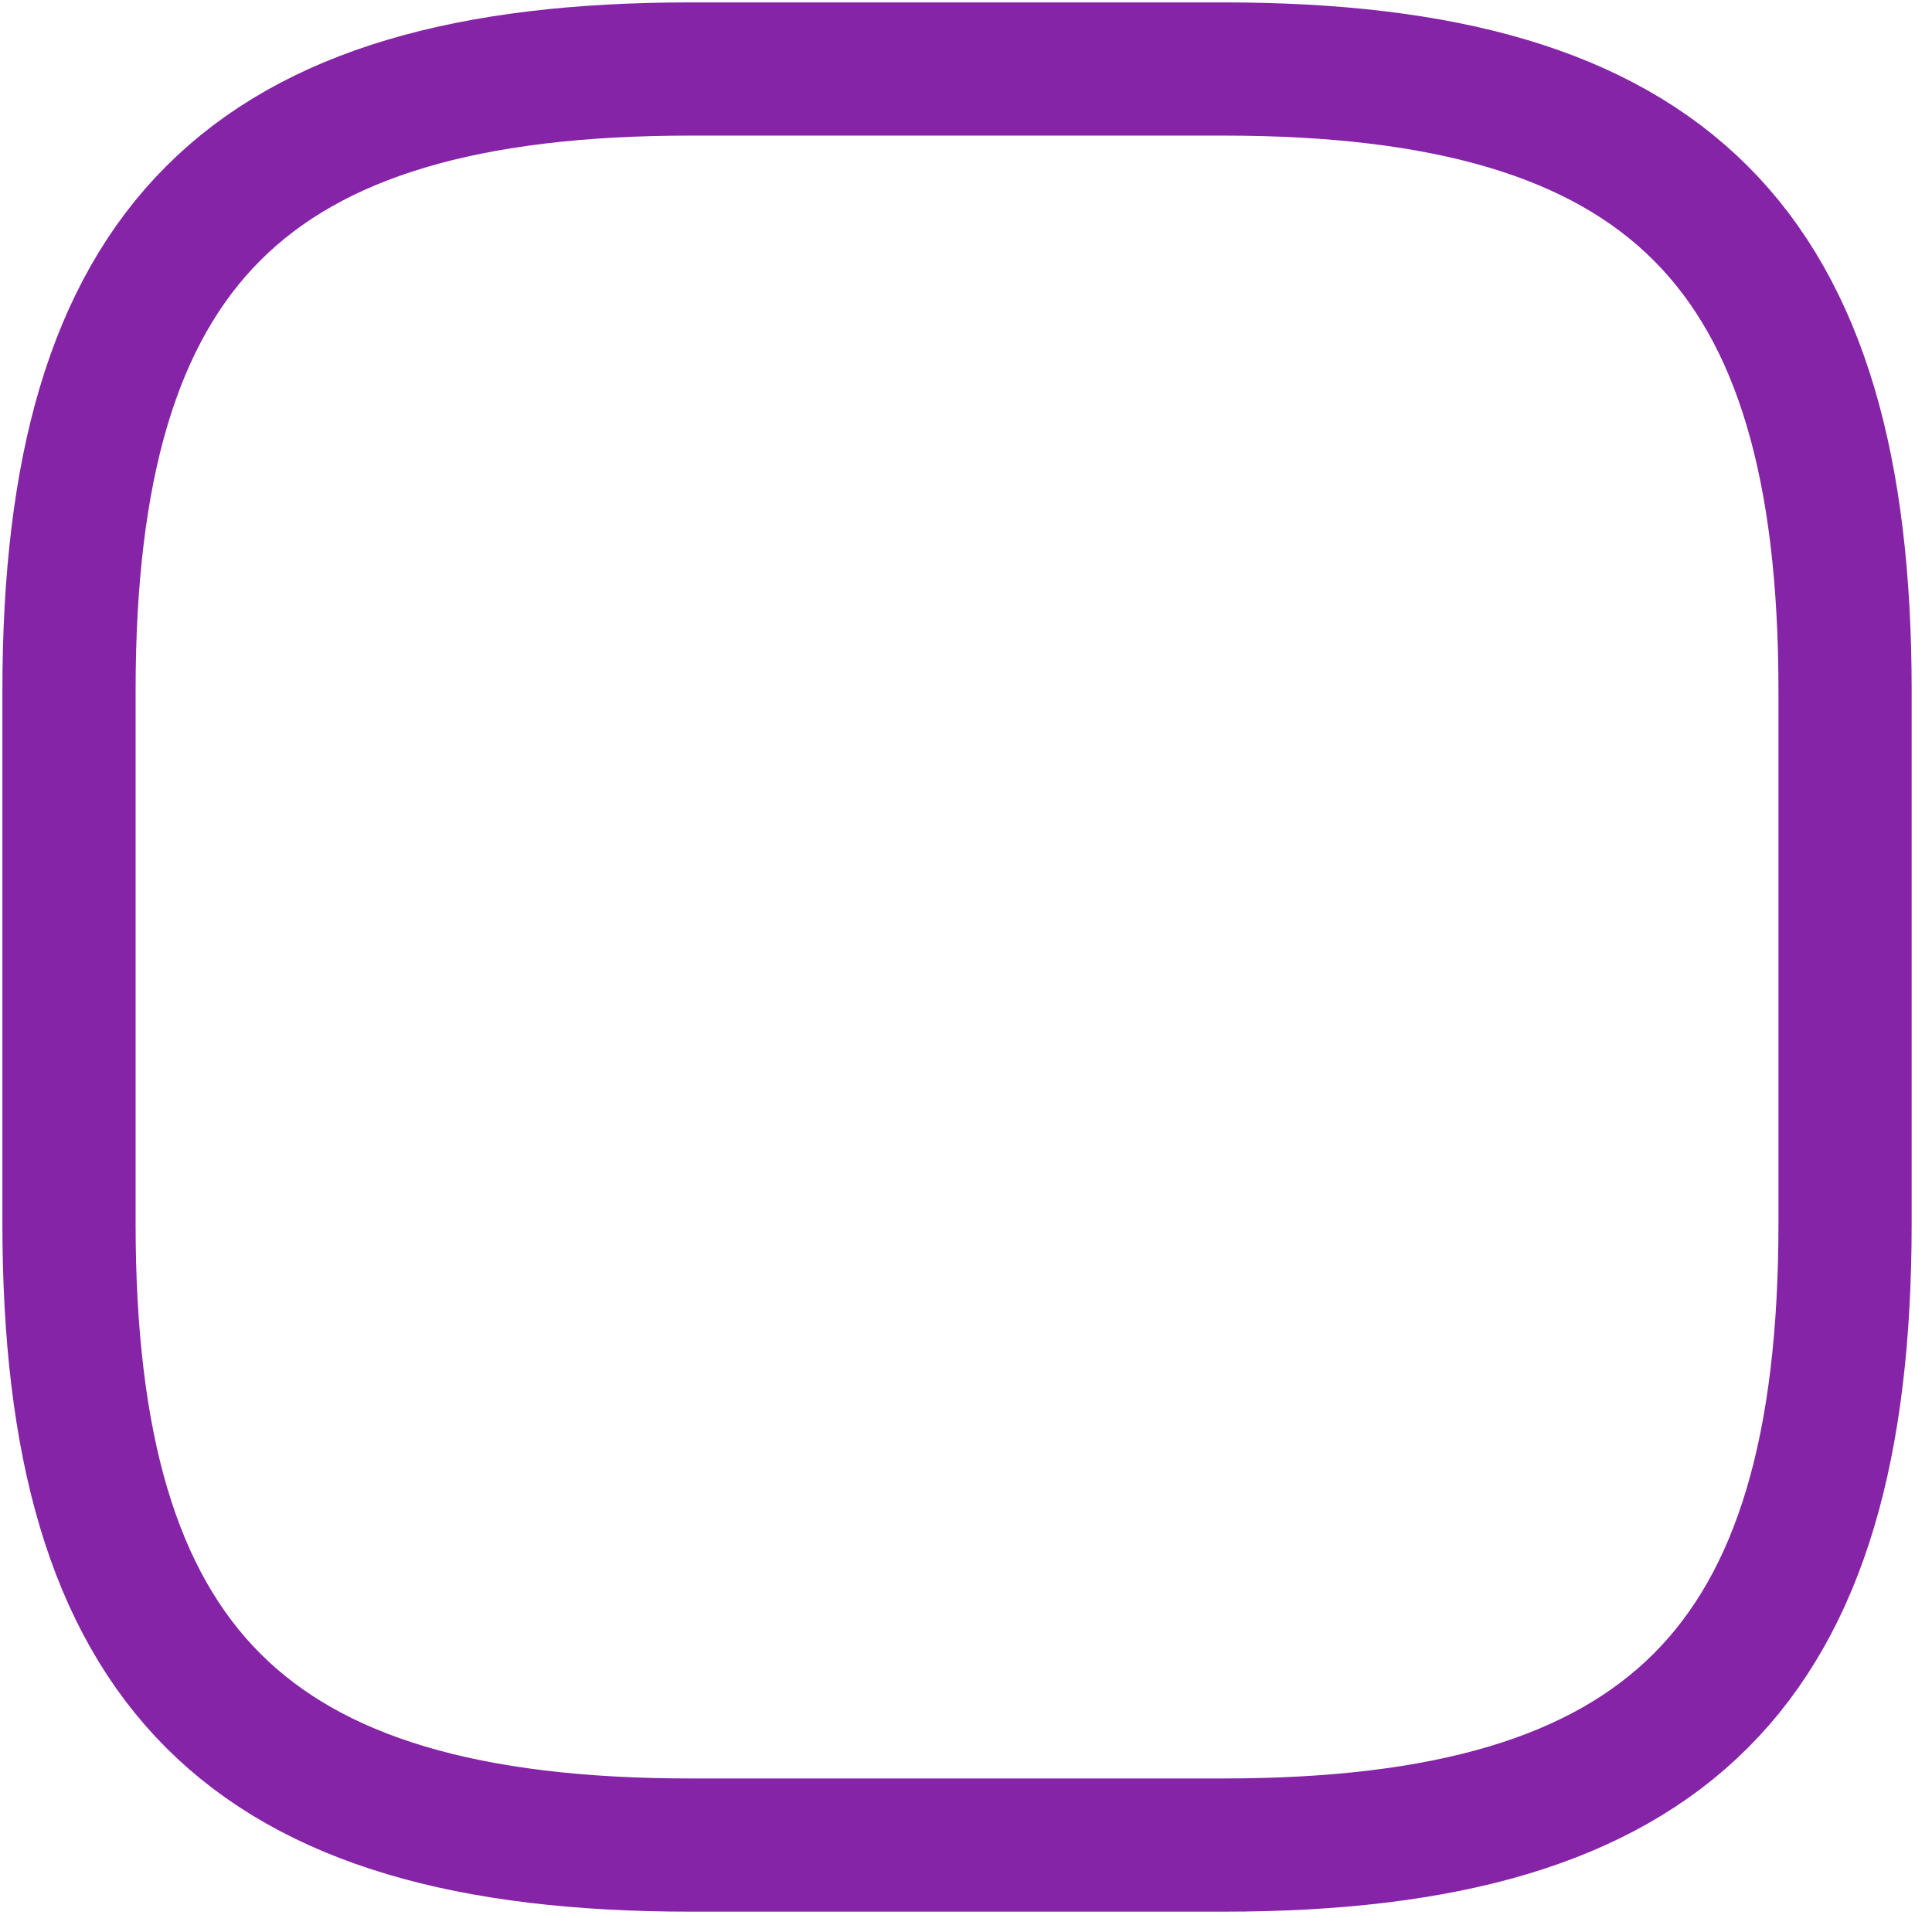
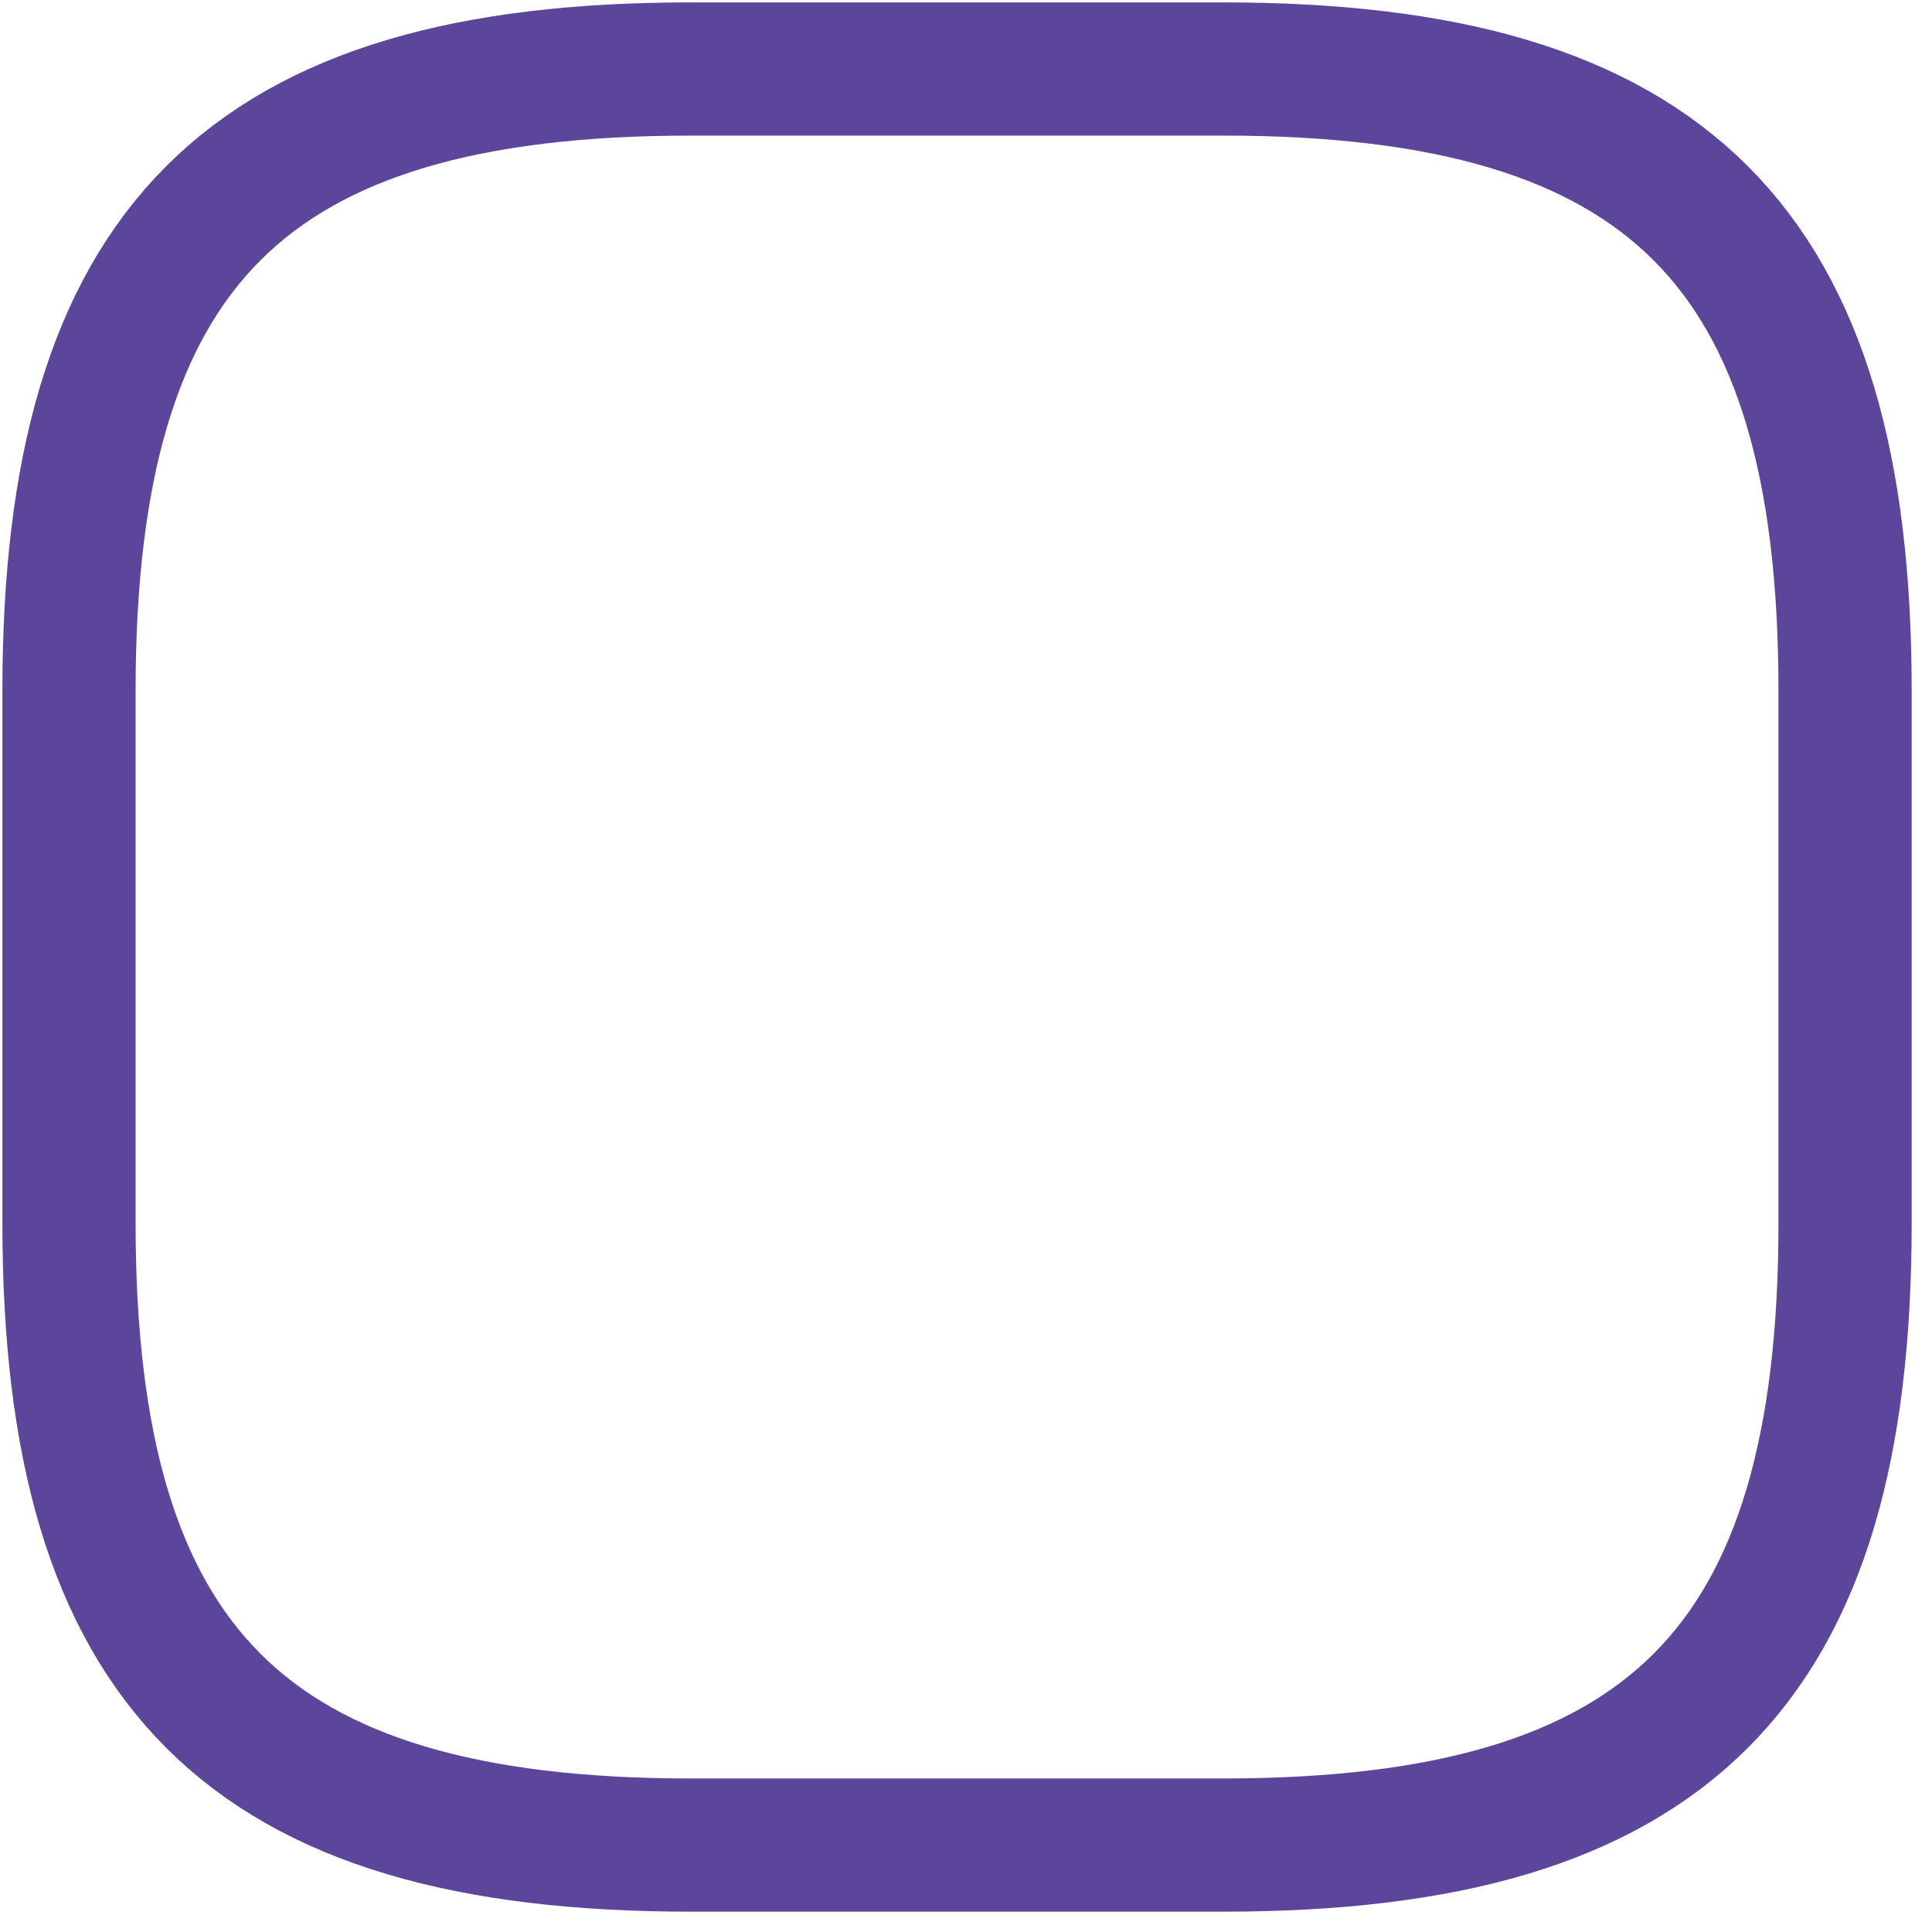
<svg xmlns="http://www.w3.org/2000/svg" width="56" height="56" viewBox="0 0 56 56" fill="none">
-   <path d="M20.018 53.48H35.462C48.332 53.48 53.48 48.332 53.48 35.462V20.018C53.48 7.148 48.332 2 35.462 2H20.018C7.148 2 2 7.148 2 20.018V35.462C2 48.332 7.148 53.48 20.018 53.48Z" stroke="#8524A7" stroke-width="3.861" stroke-linecap="round" stroke-linejoin="round" />
+   <path d="M20.018 53.48H35.462C48.332 53.48 53.48 48.332 53.48 35.462V20.018C53.48 7.148 48.332 2 35.462 2H20.018C7.148 2 2 7.148 2 20.018V35.462C2 48.332 7.148 53.48 20.018 53.48Z" stroke="#5C469C" stroke-width="3.861" stroke-linecap="round" stroke-linejoin="round" />
</svg>
